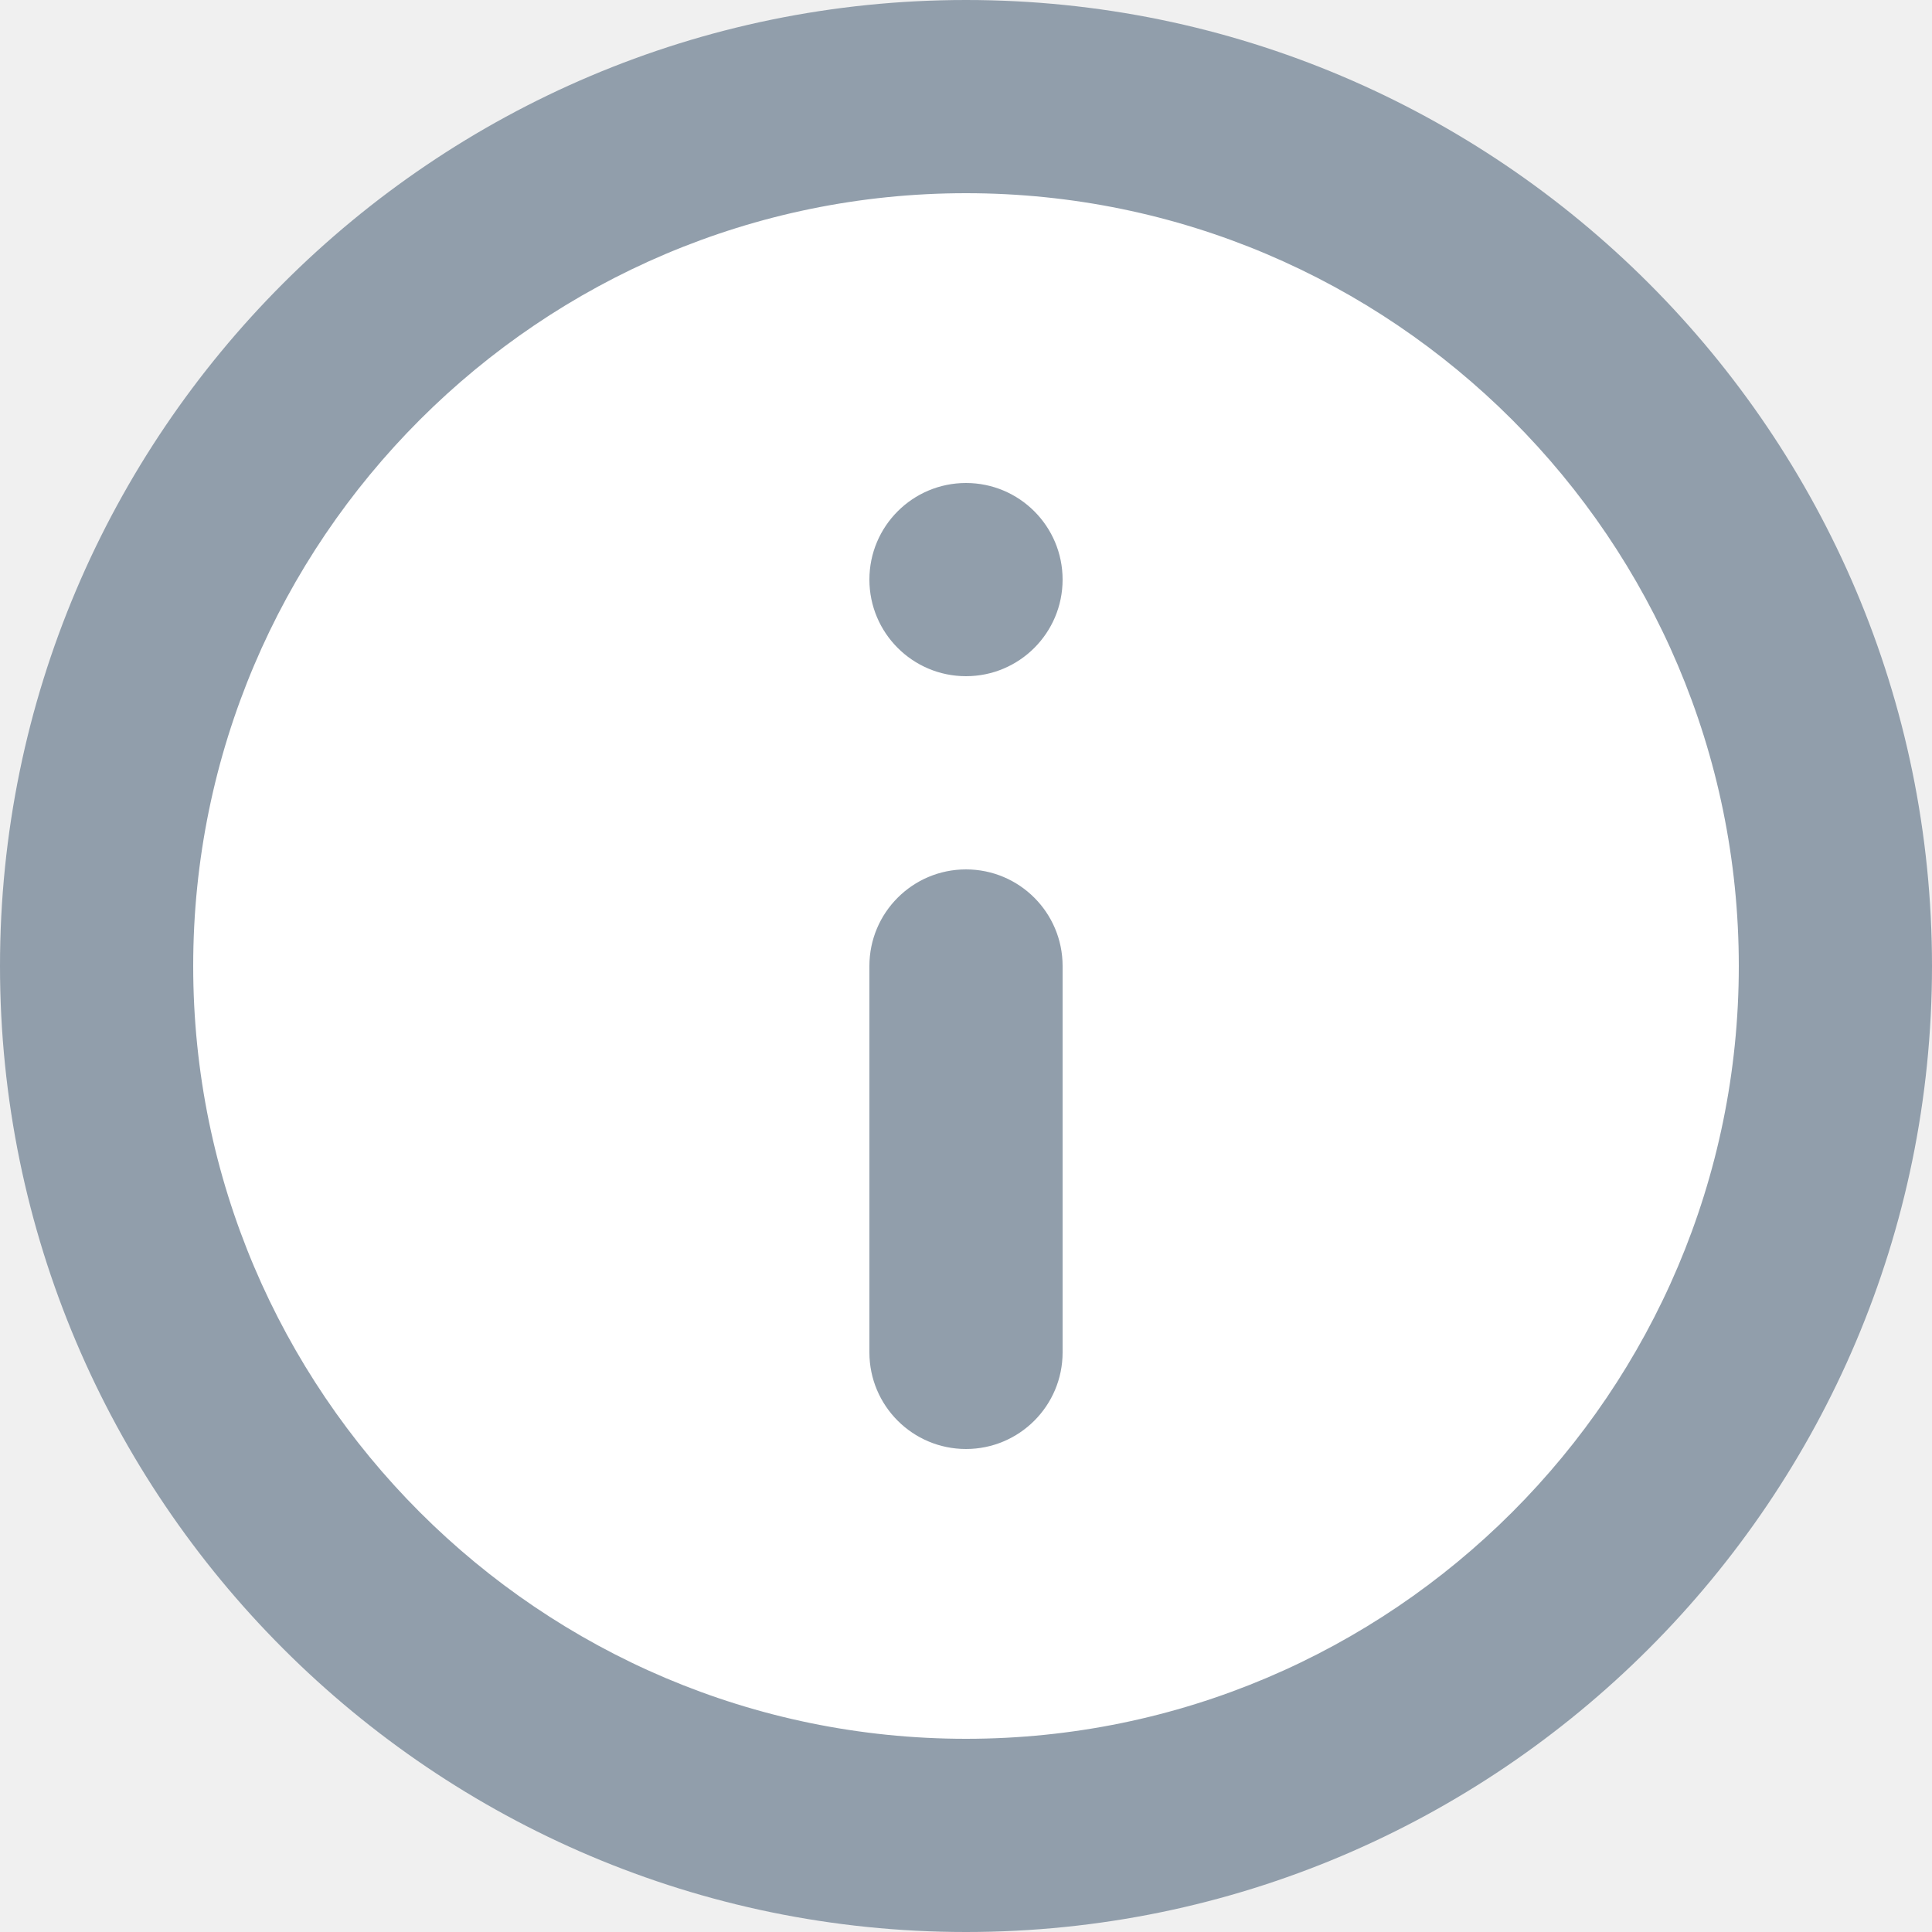
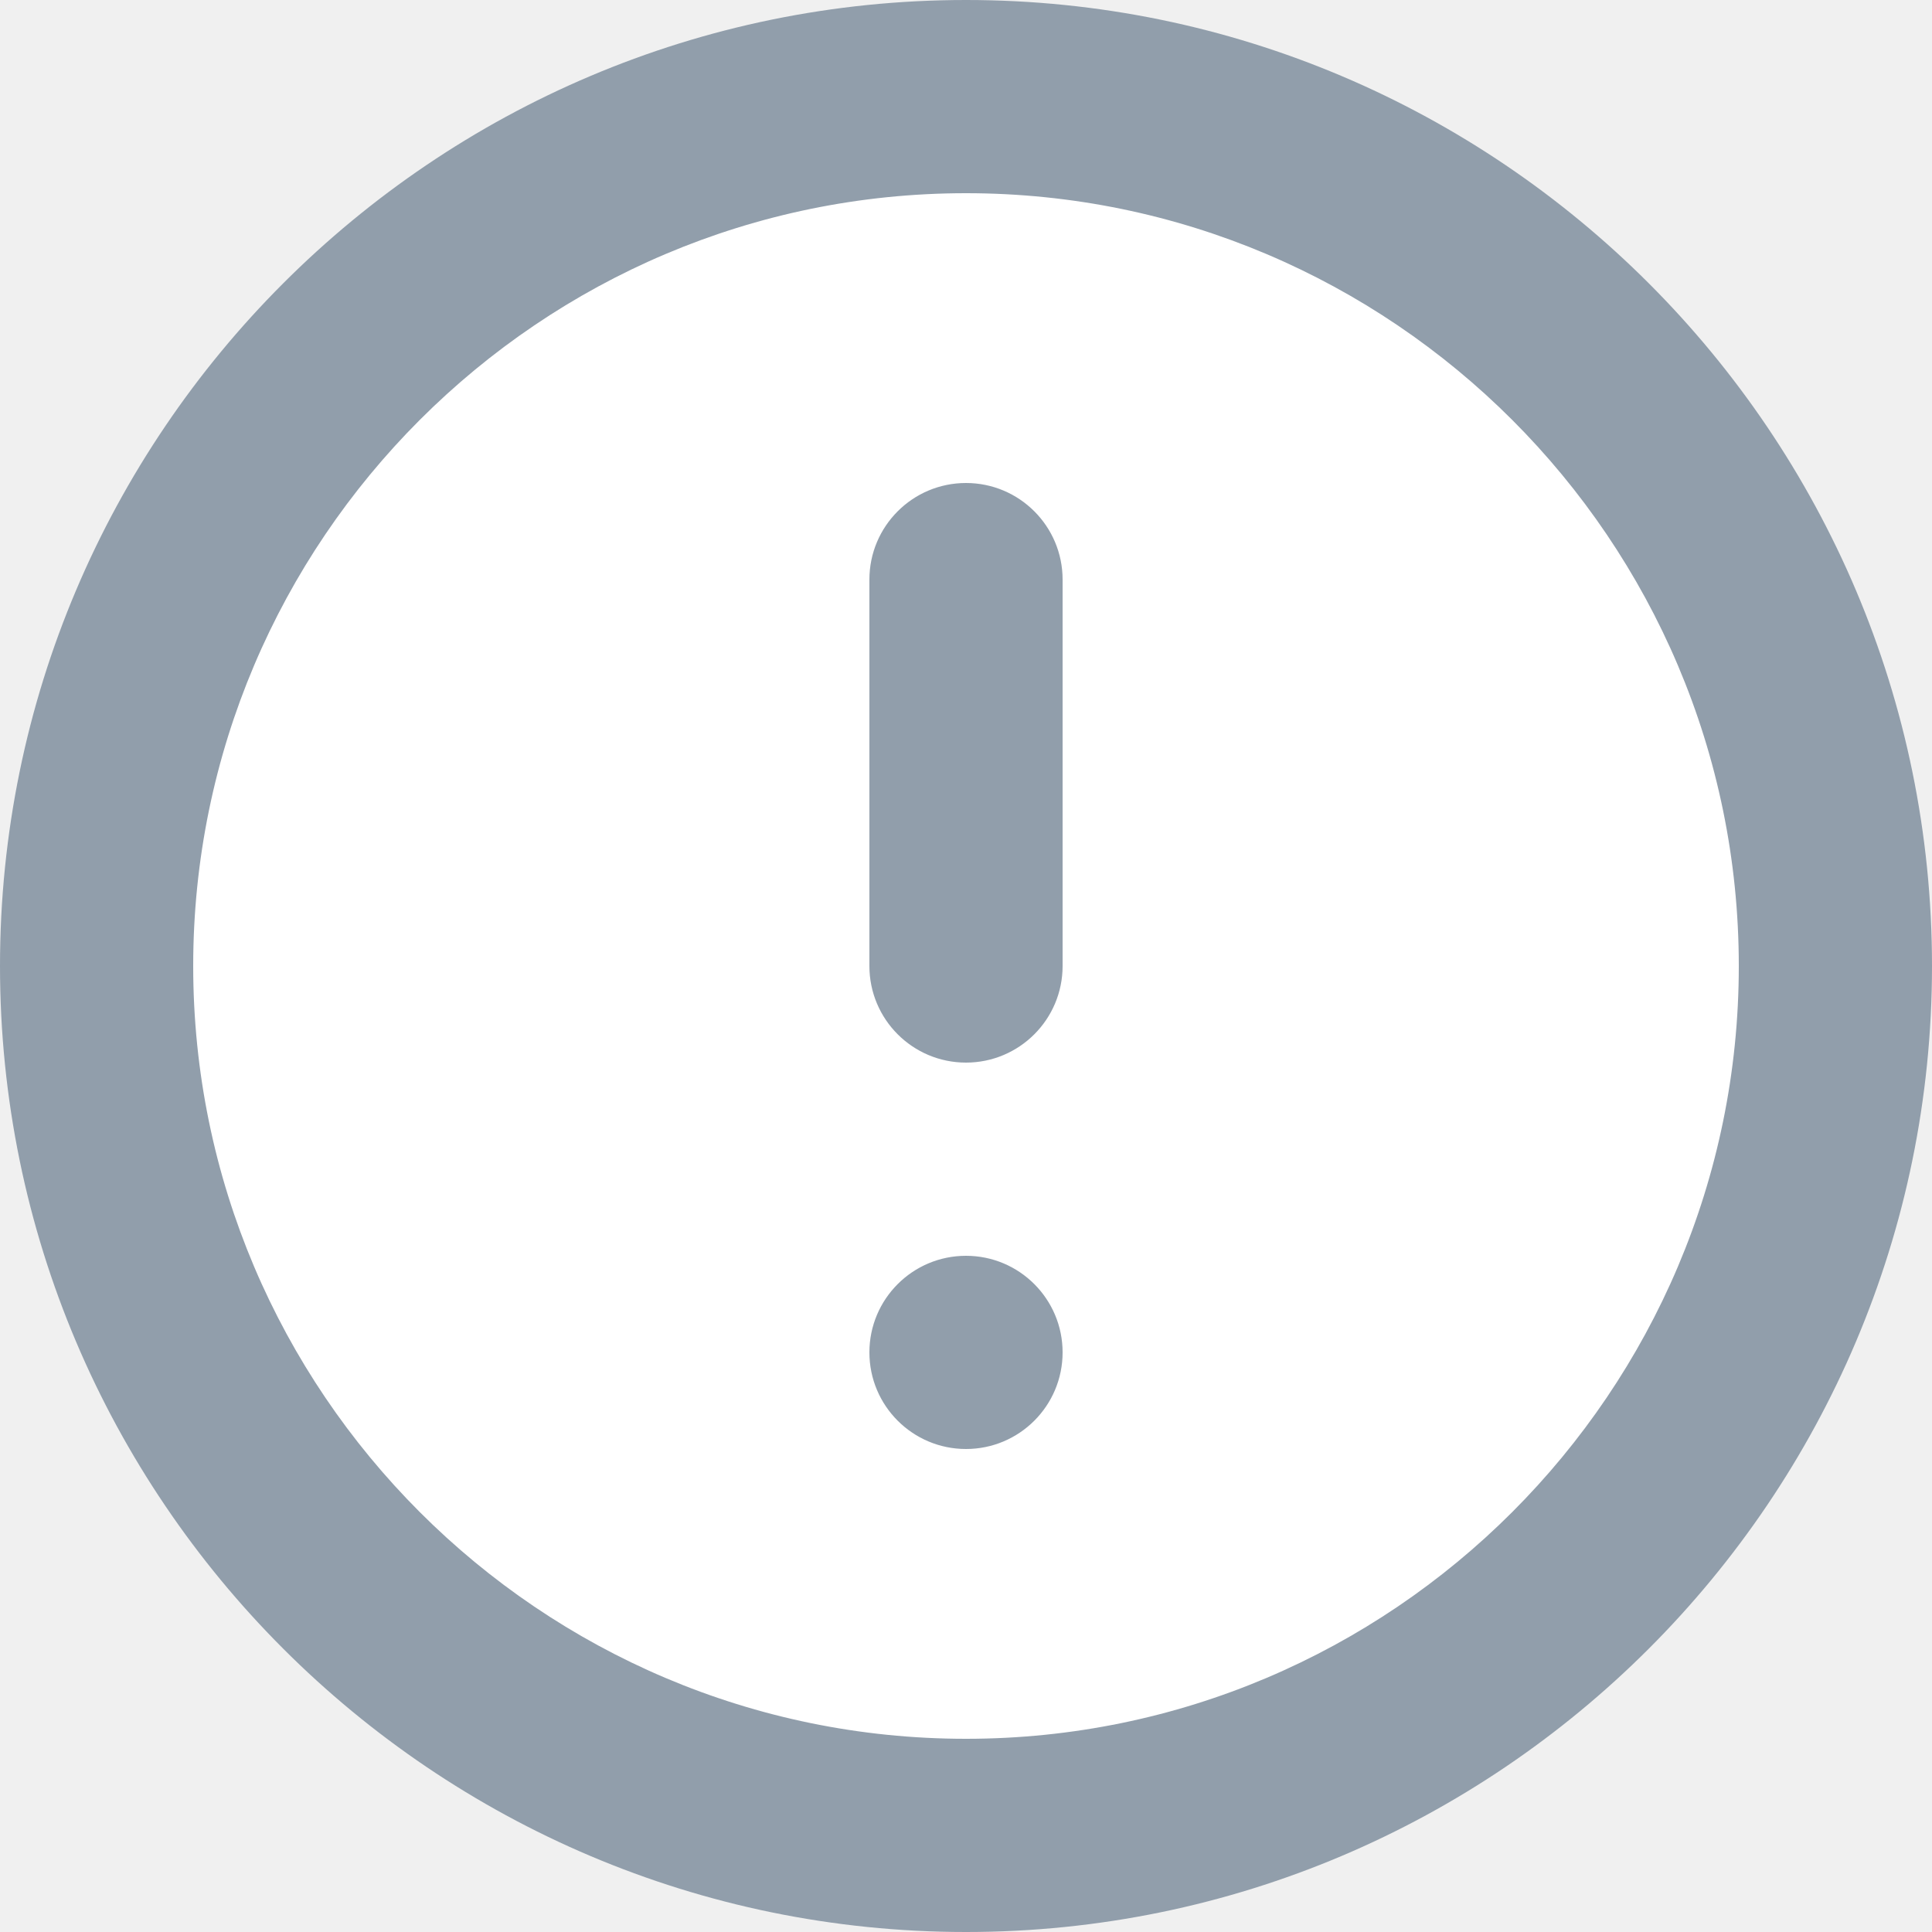
<svg xmlns="http://www.w3.org/2000/svg" viewBox="0 0 20 20">
  <g fill="none" fill-rule="evenodd">
    <circle fill="#FFF" cx="10" cy="10" r="9" />
-     <path d="M10 20C4.486 20 0 15.514 0 10S4.486 0 10 0s10 4.486 10 10-4.486 10-10 10m0-18c-4.411 0-8 3.589-8 8s3.589 8 8 8 8-3.589 8-8-3.589-8-8-8m0 13a1 1 0 0 1-1-1v-4a1 1 0 1 1 2 0v4a1 1 0 0 1-1 1m1-9a1 1 0 1 1-2 0 1 1 0 0 1 2 0" fill="#919EAB" />
+     <path d="M10 0C4.486 0 0 4.486 0 10s4.486 10 10 10 10-4.486 10-10S15.514 0 10 0m0 18c-4.41 0-8-3.59-8-8s3.59-8 8-8 8 3.59 8 8-3.59 8-8 8m0-13a1 1 0 0 0-1 1v4a1 1 0 1 0 2 0V6a1 1 0 0 0-1-1m0 8a1 1 0 1 0 0 2 1 1 0 0 0 0-2" fill="#919EAB" />
  </g>
</svg>
